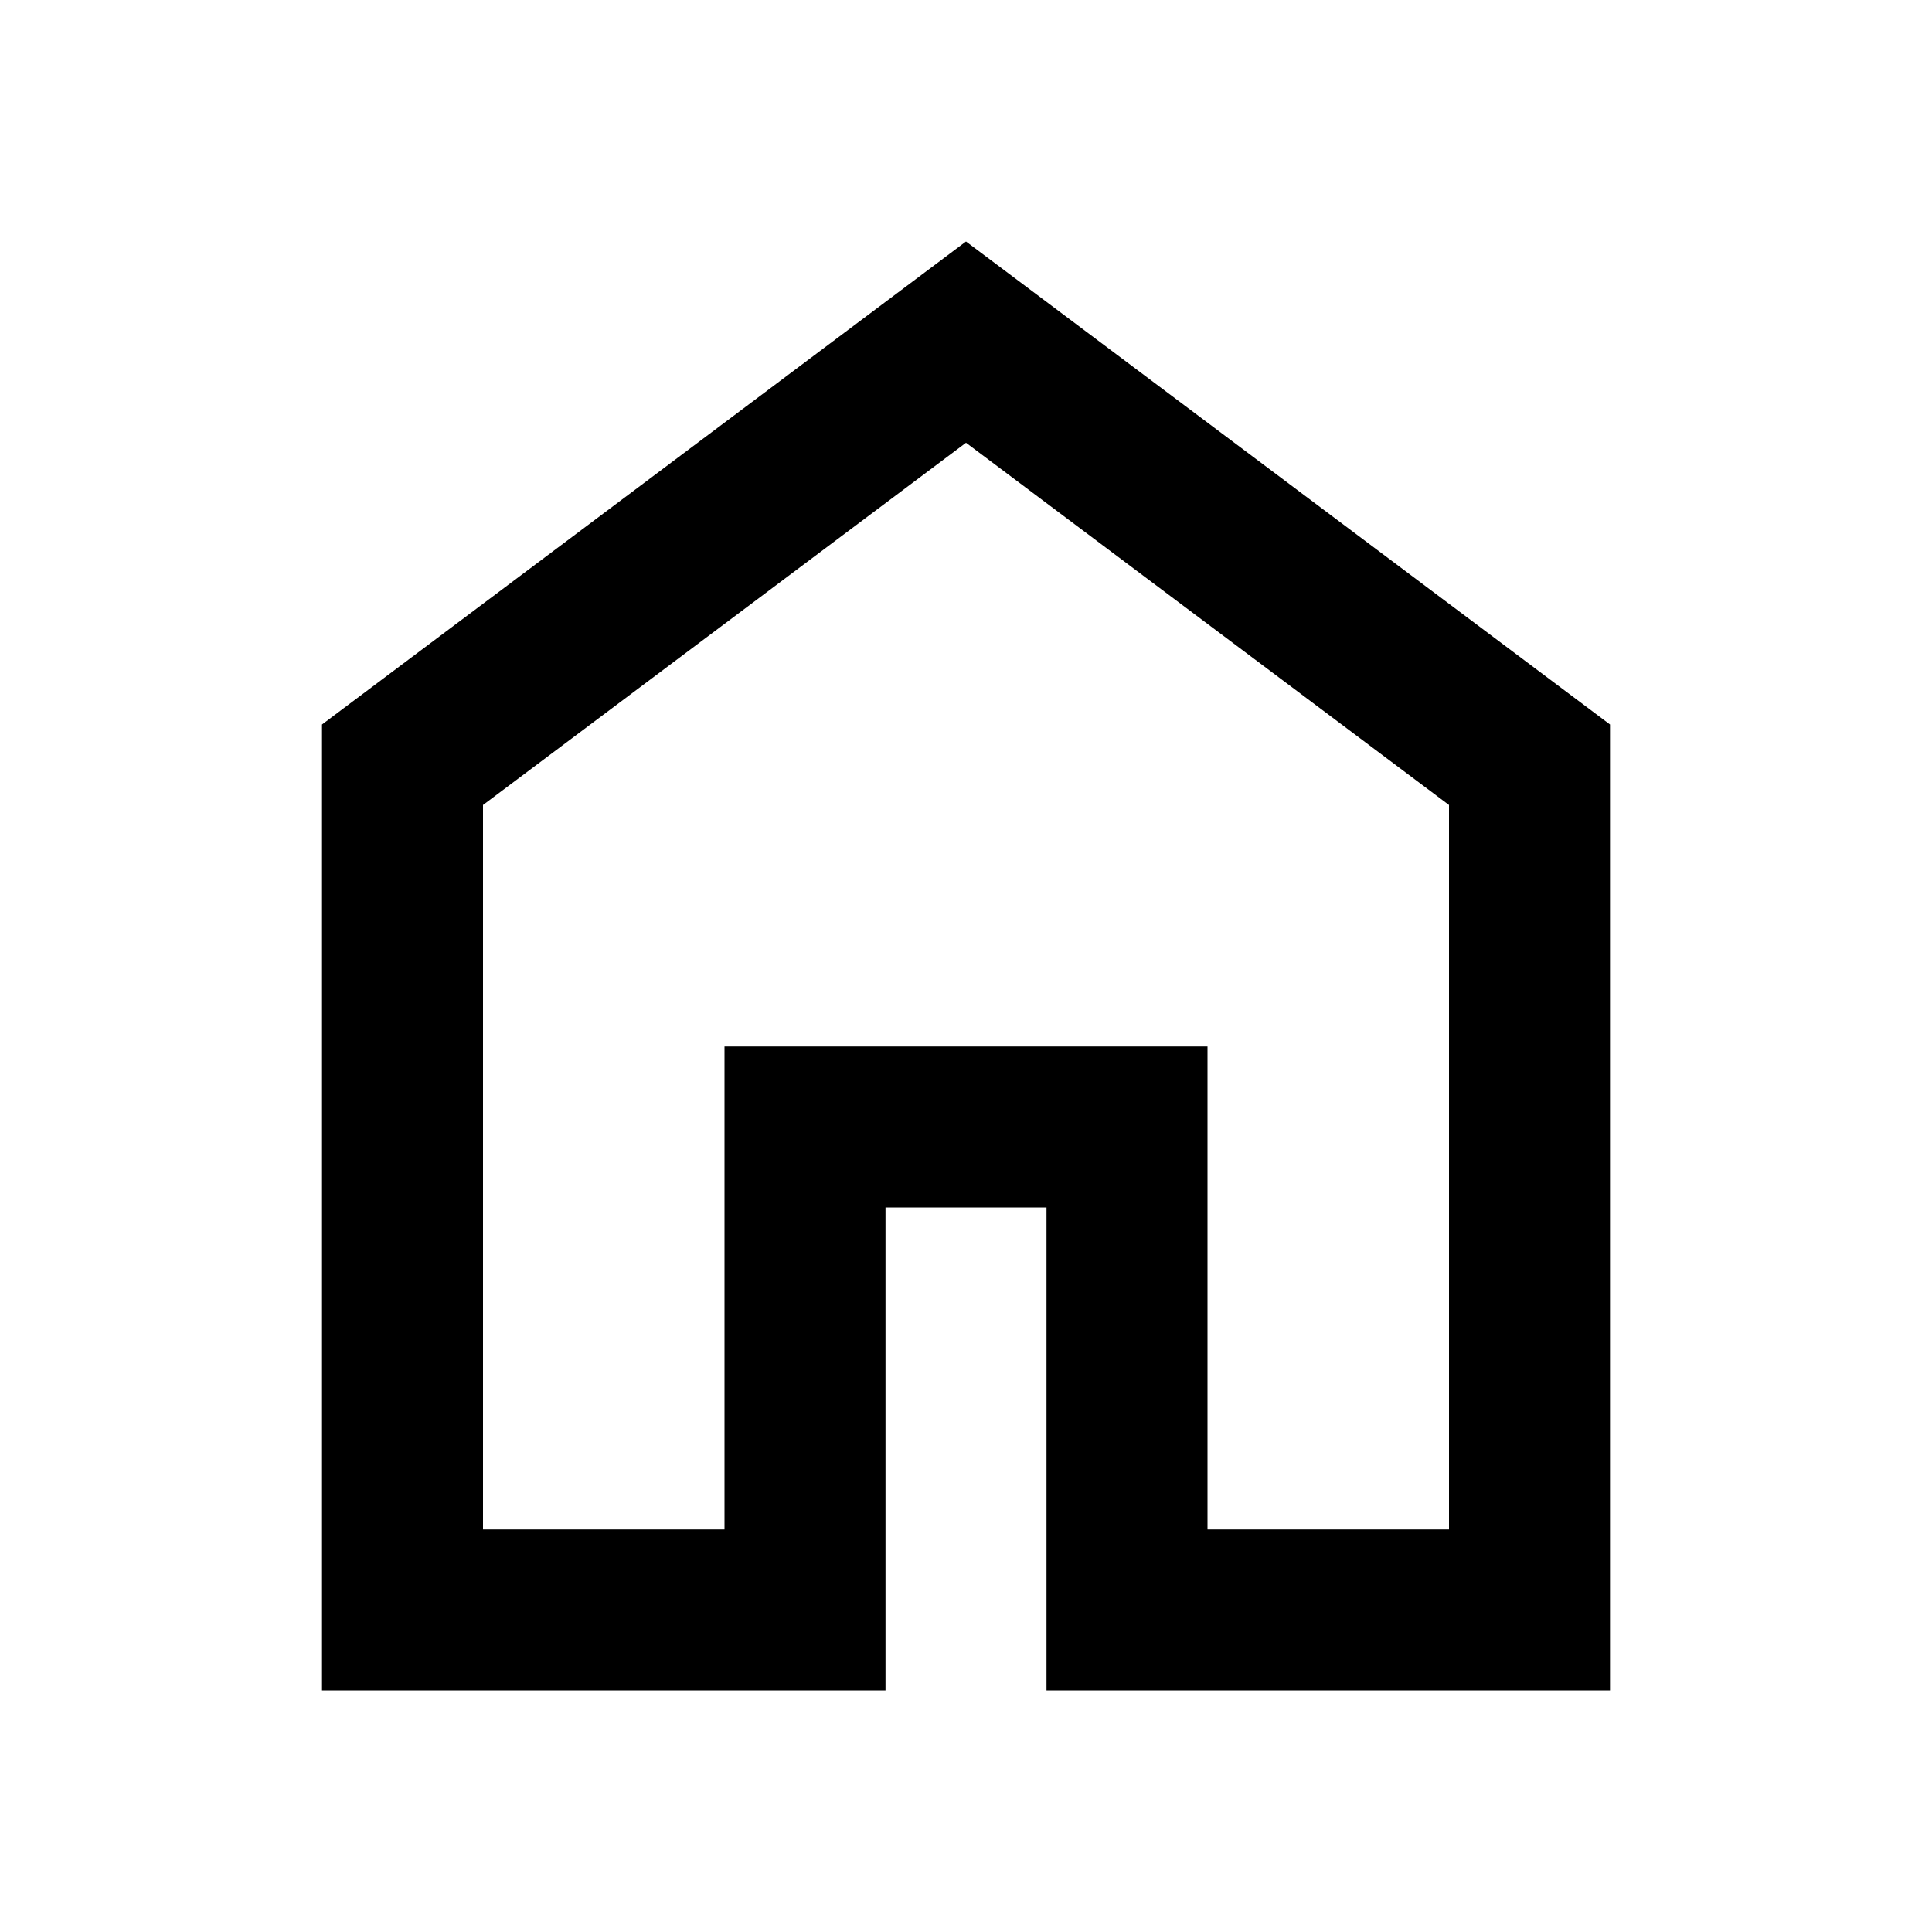
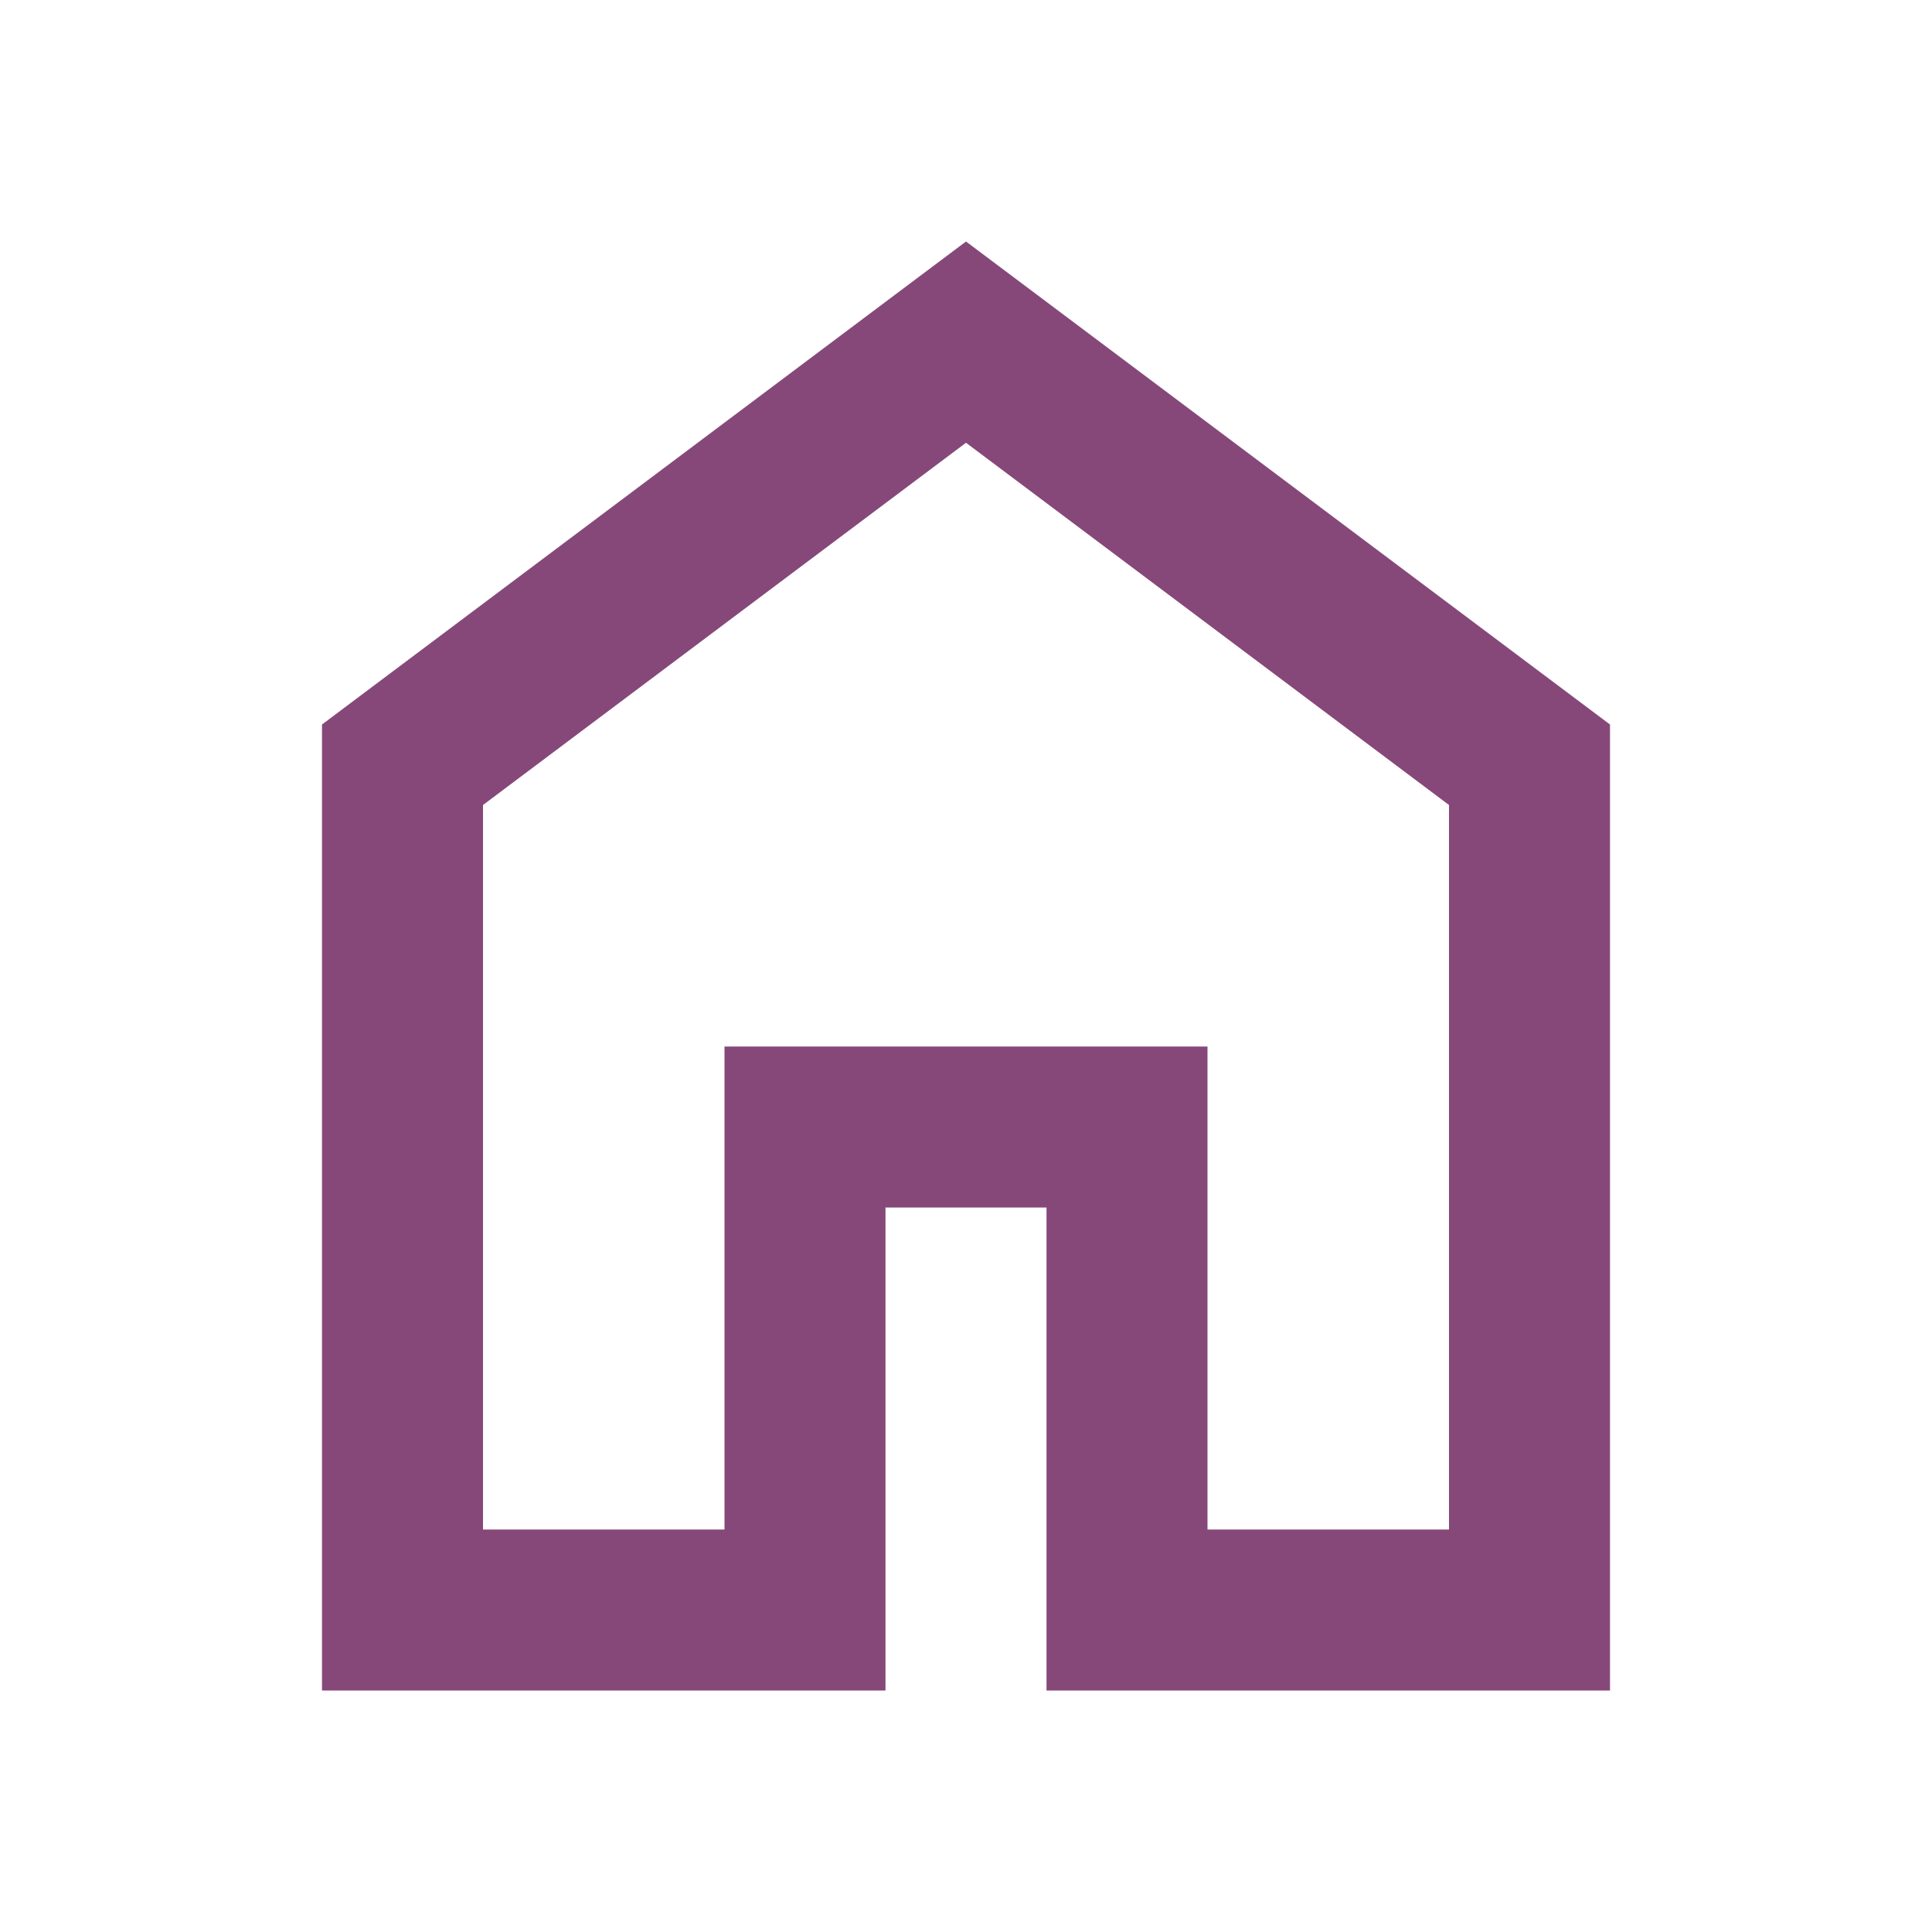
- <svg xmlns="http://www.w3.org/2000/svg" height="24px" viewBox="0 -960 960 960" width="24px" fill="#000">
+ <svg xmlns="http://www.w3.org/2000/svg" height="24px" viewBox="0 -960 960 960" width="24px" fill="#864879">
  <path d="M240-200h120v-240h240v240h120v-360L480-740 240-560v360Zm-80 80v-480l320-240 320 240v480H520v-240h-80v240H160Zm320-350Z" />
</svg>
